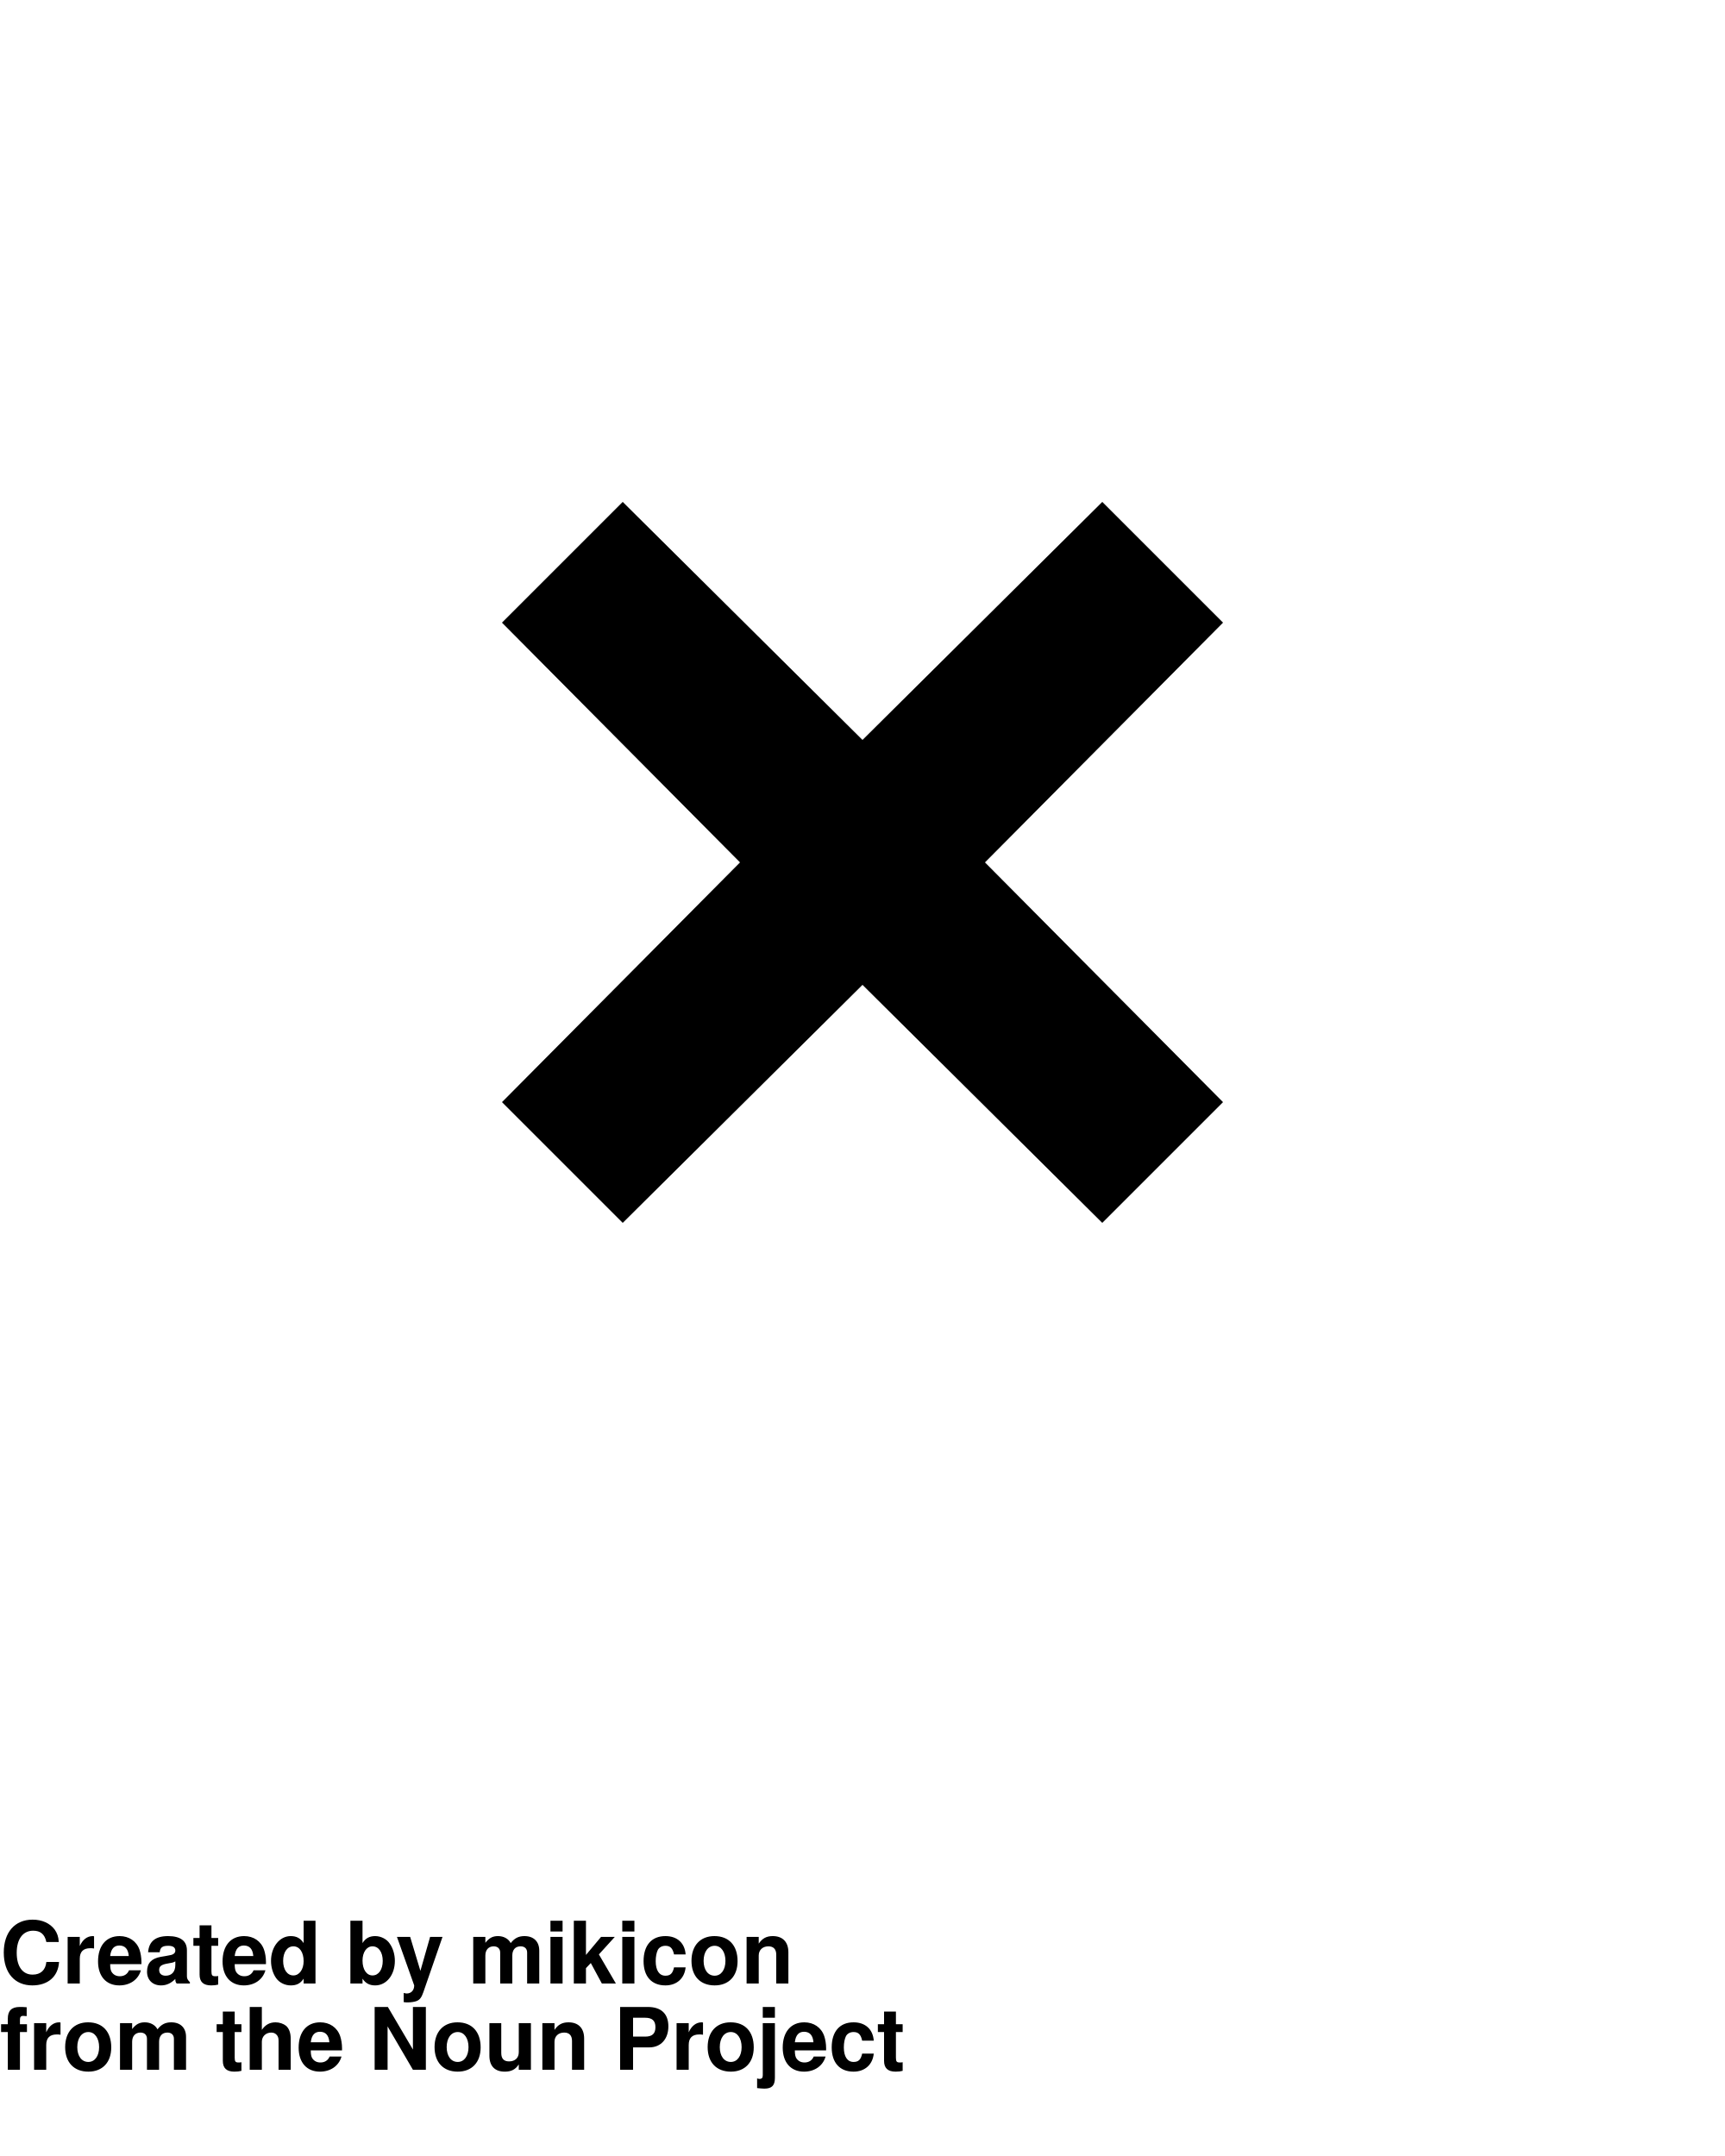
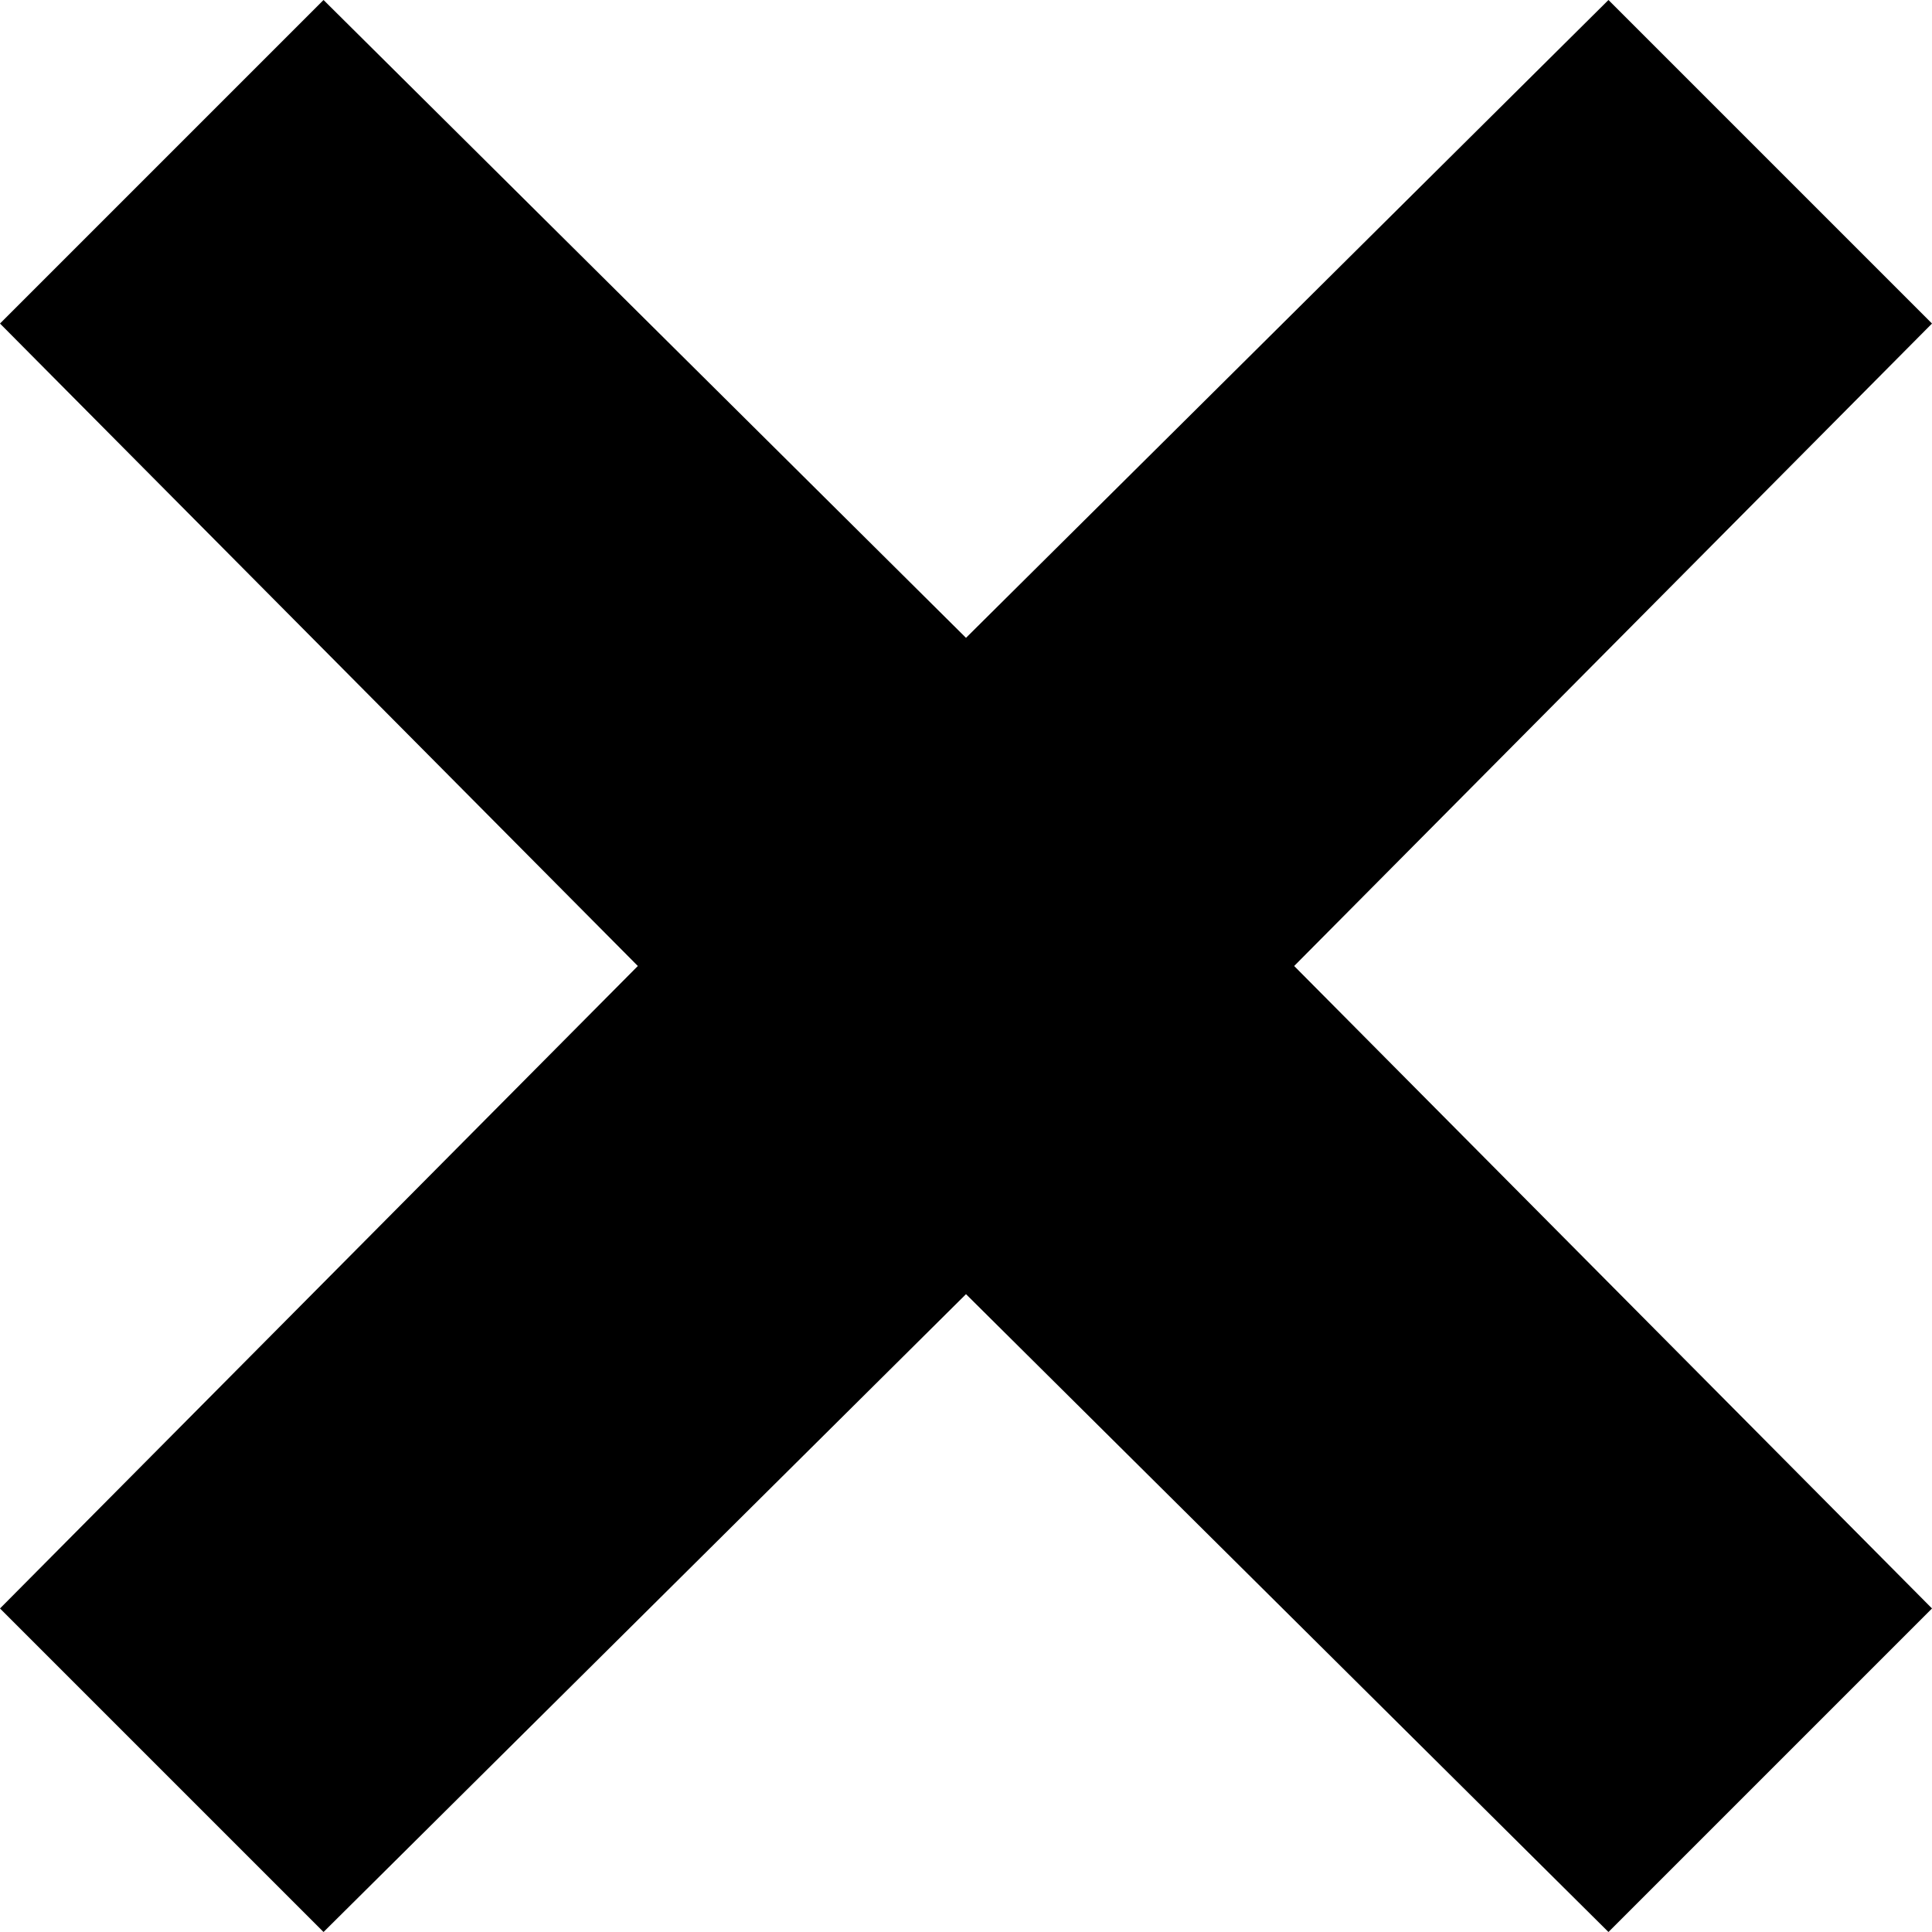
- <svg xmlns="http://www.w3.org/2000/svg" version="1.1" x="0px" y="0px" viewBox="0 0 100 125" style="enable-background:new 0 0 100 100;" xml:space="preserve">
-   <polygon points="70.9,63.9 57.1,50 70.9,36.1 63.9,29.1 50,42.9 36.1,29.1 29.1,36.1 42.9,50 29.1,63.9 36.1,70.9 50,57.1   63.9,70.9 " />
-   <text x="0" y="115" fill="#000000" font-size="5px" font-weight="bold" font-family="'Helvetica Neue', Helvetica, Arial-Unicode, Arial, Sans-serif">Created by mikicon</text>
-   <text x="0" y="120" fill="#000000" font-size="5px" font-weight="bold" font-family="'Helvetica Neue', Helvetica, Arial-Unicode, Arial, Sans-serif">from the Noun Project</text>
+ <svg xmlns="http://www.w3.org/2000/svg" version="1.1" x="0px" y="0px" viewBox="0 0 41.8 41.8" xml:space="preserve" width="41.8" height="41.8">
+   <polygon points="50,42.9 36.1,29.1 29.1,36.1 42.9,50 29.1,63.9 36.1,70.9 50,57.1 63.9,70.9 70.9,63.9 57.1,50 70.9,36.1 63.9,29.1 " transform="translate(-29.1,-29.1)" />
</svg>
